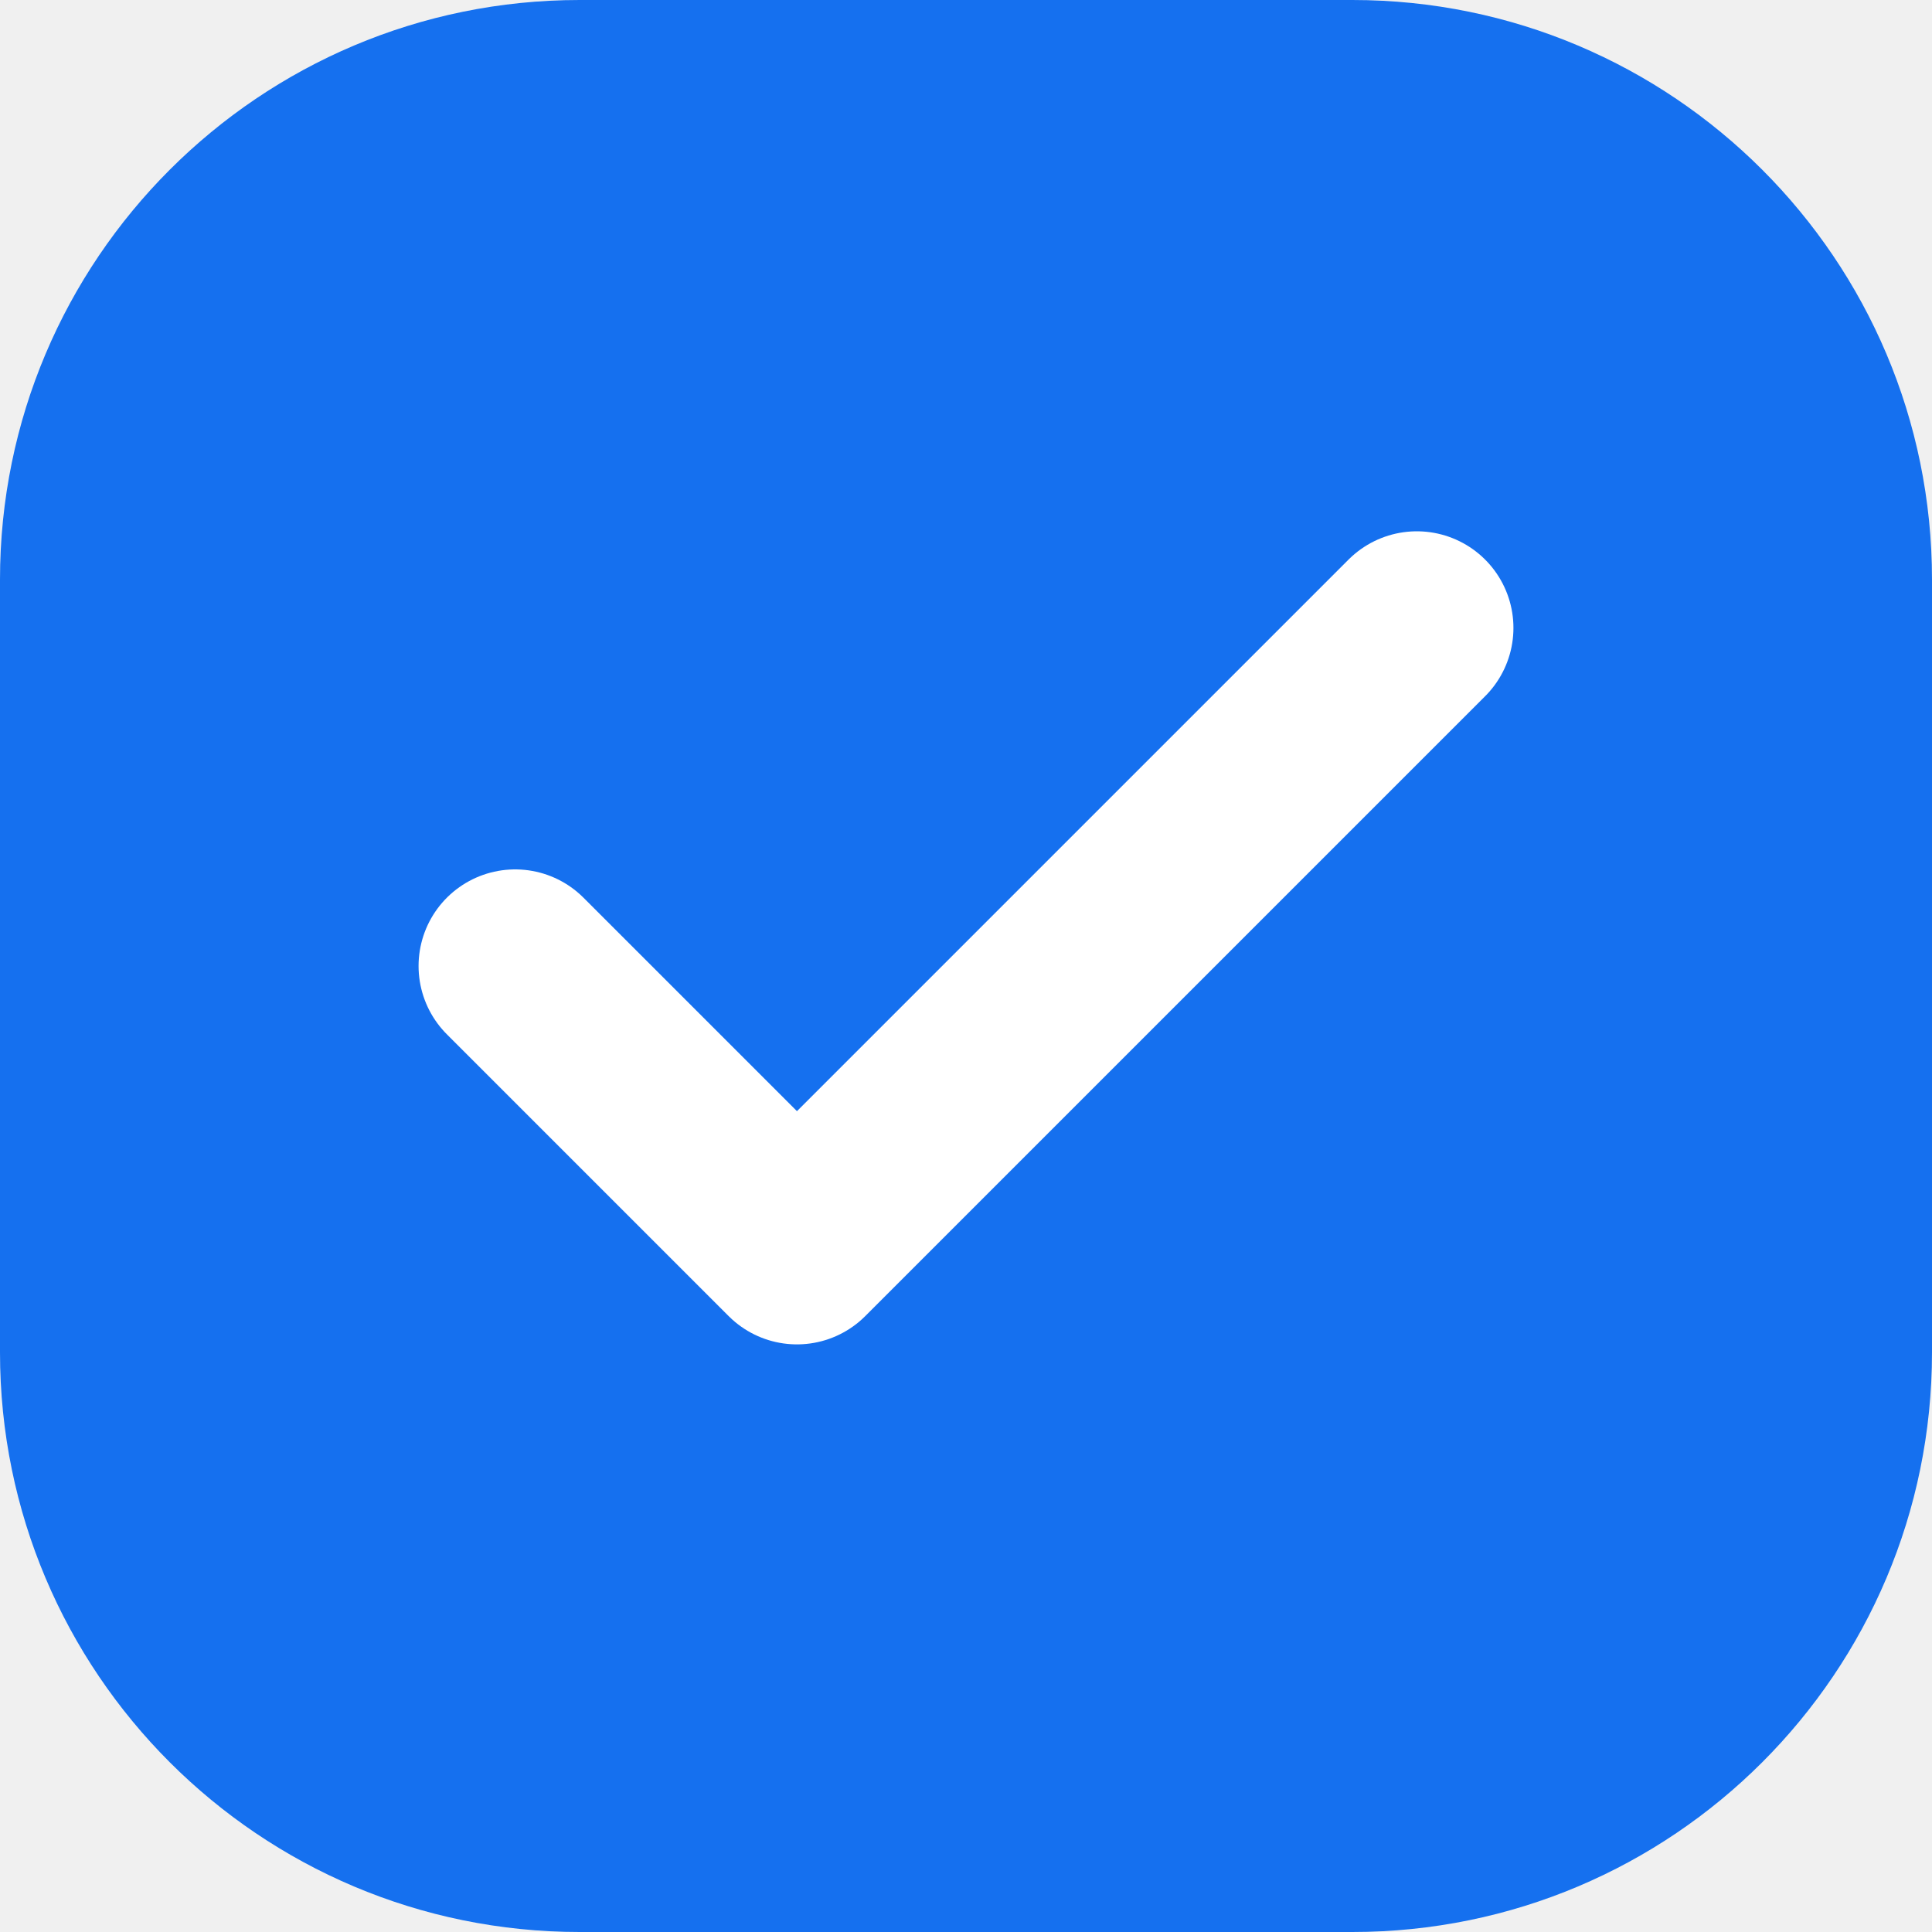
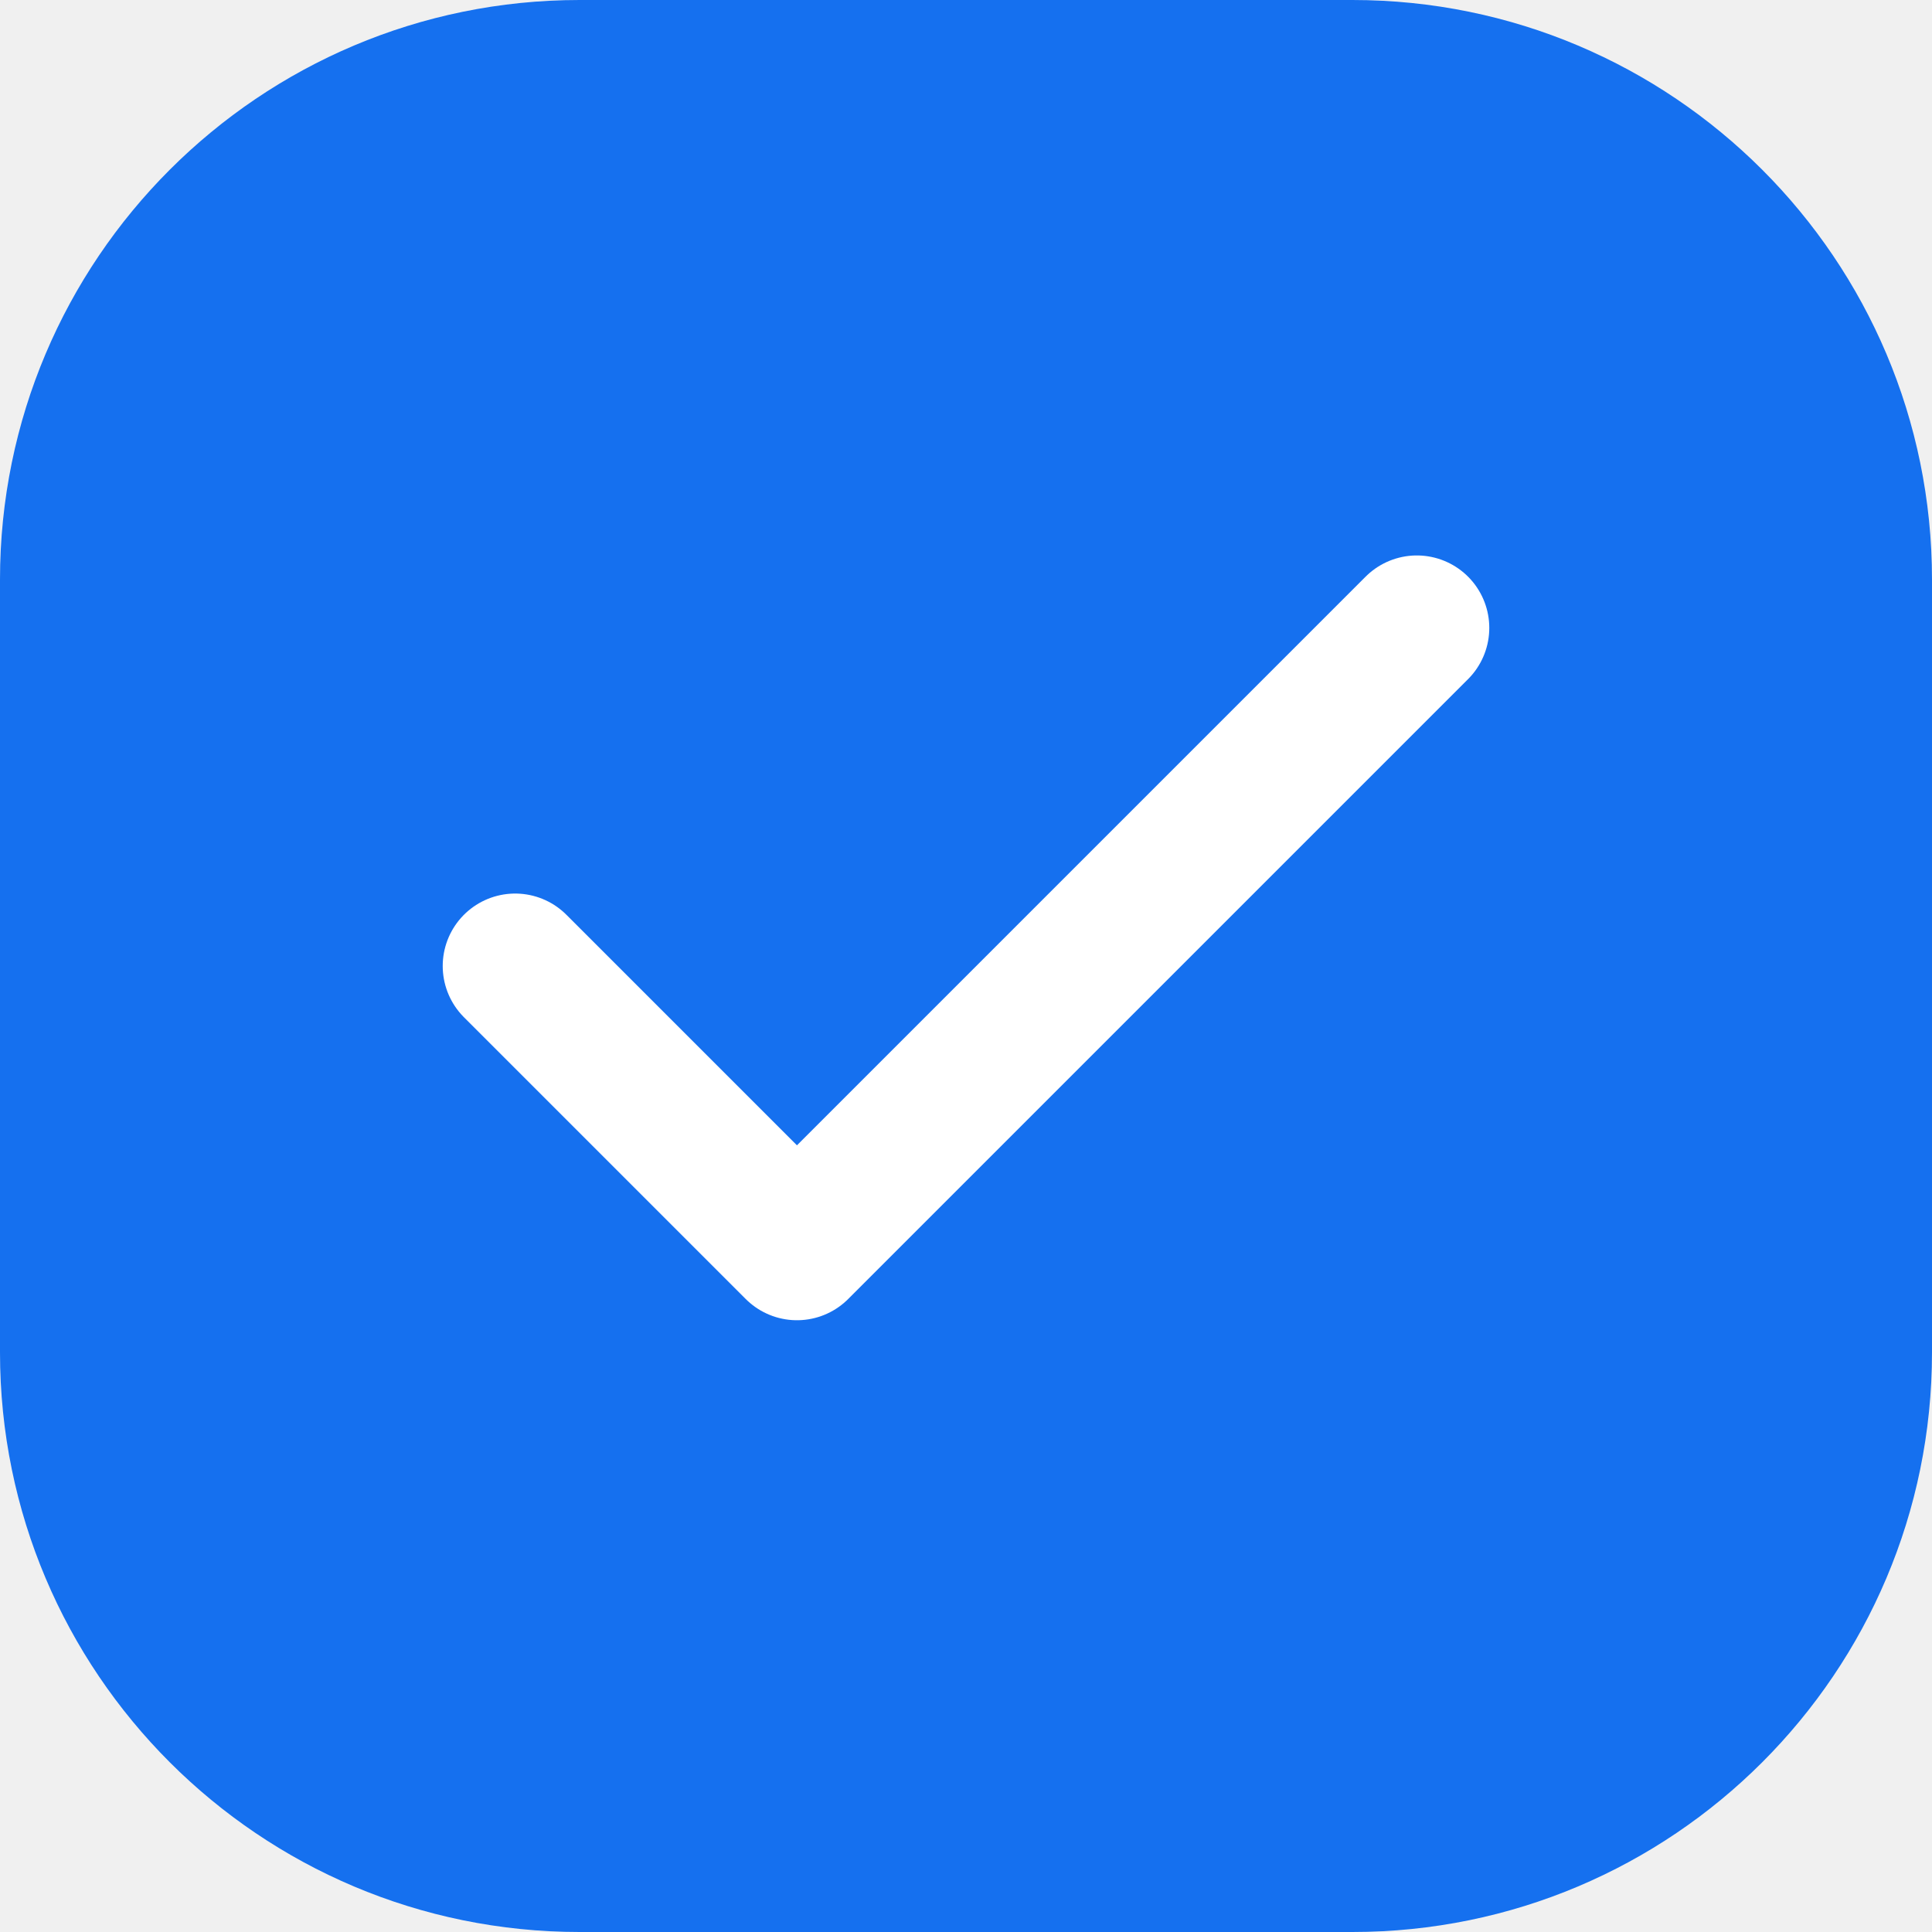
<svg xmlns="http://www.w3.org/2000/svg" width="20" height="20" viewBox="0 0 20 20" fill="none">
  <path d="M0 6C0 2.686 2.686 0 6 0H14C17.314 0 20 2.686 20 6V14C20 17.314 17.314 20 14 20H6C2.686 20 0 17.314 0 14V6Z" fill="#1570EF" />
-   <path d="M14.667 6.5L8.25 12.917L5.333 10" stroke="white" stroke-width="2" stroke-linecap="round" stroke-linejoin="round" />
+   <path d="M14.667 6.5L8.25 12.917L5.333 10" stroke="white" stroke-width="1.5" stroke-linecap="round" stroke-linejoin="round" />
</svg>
